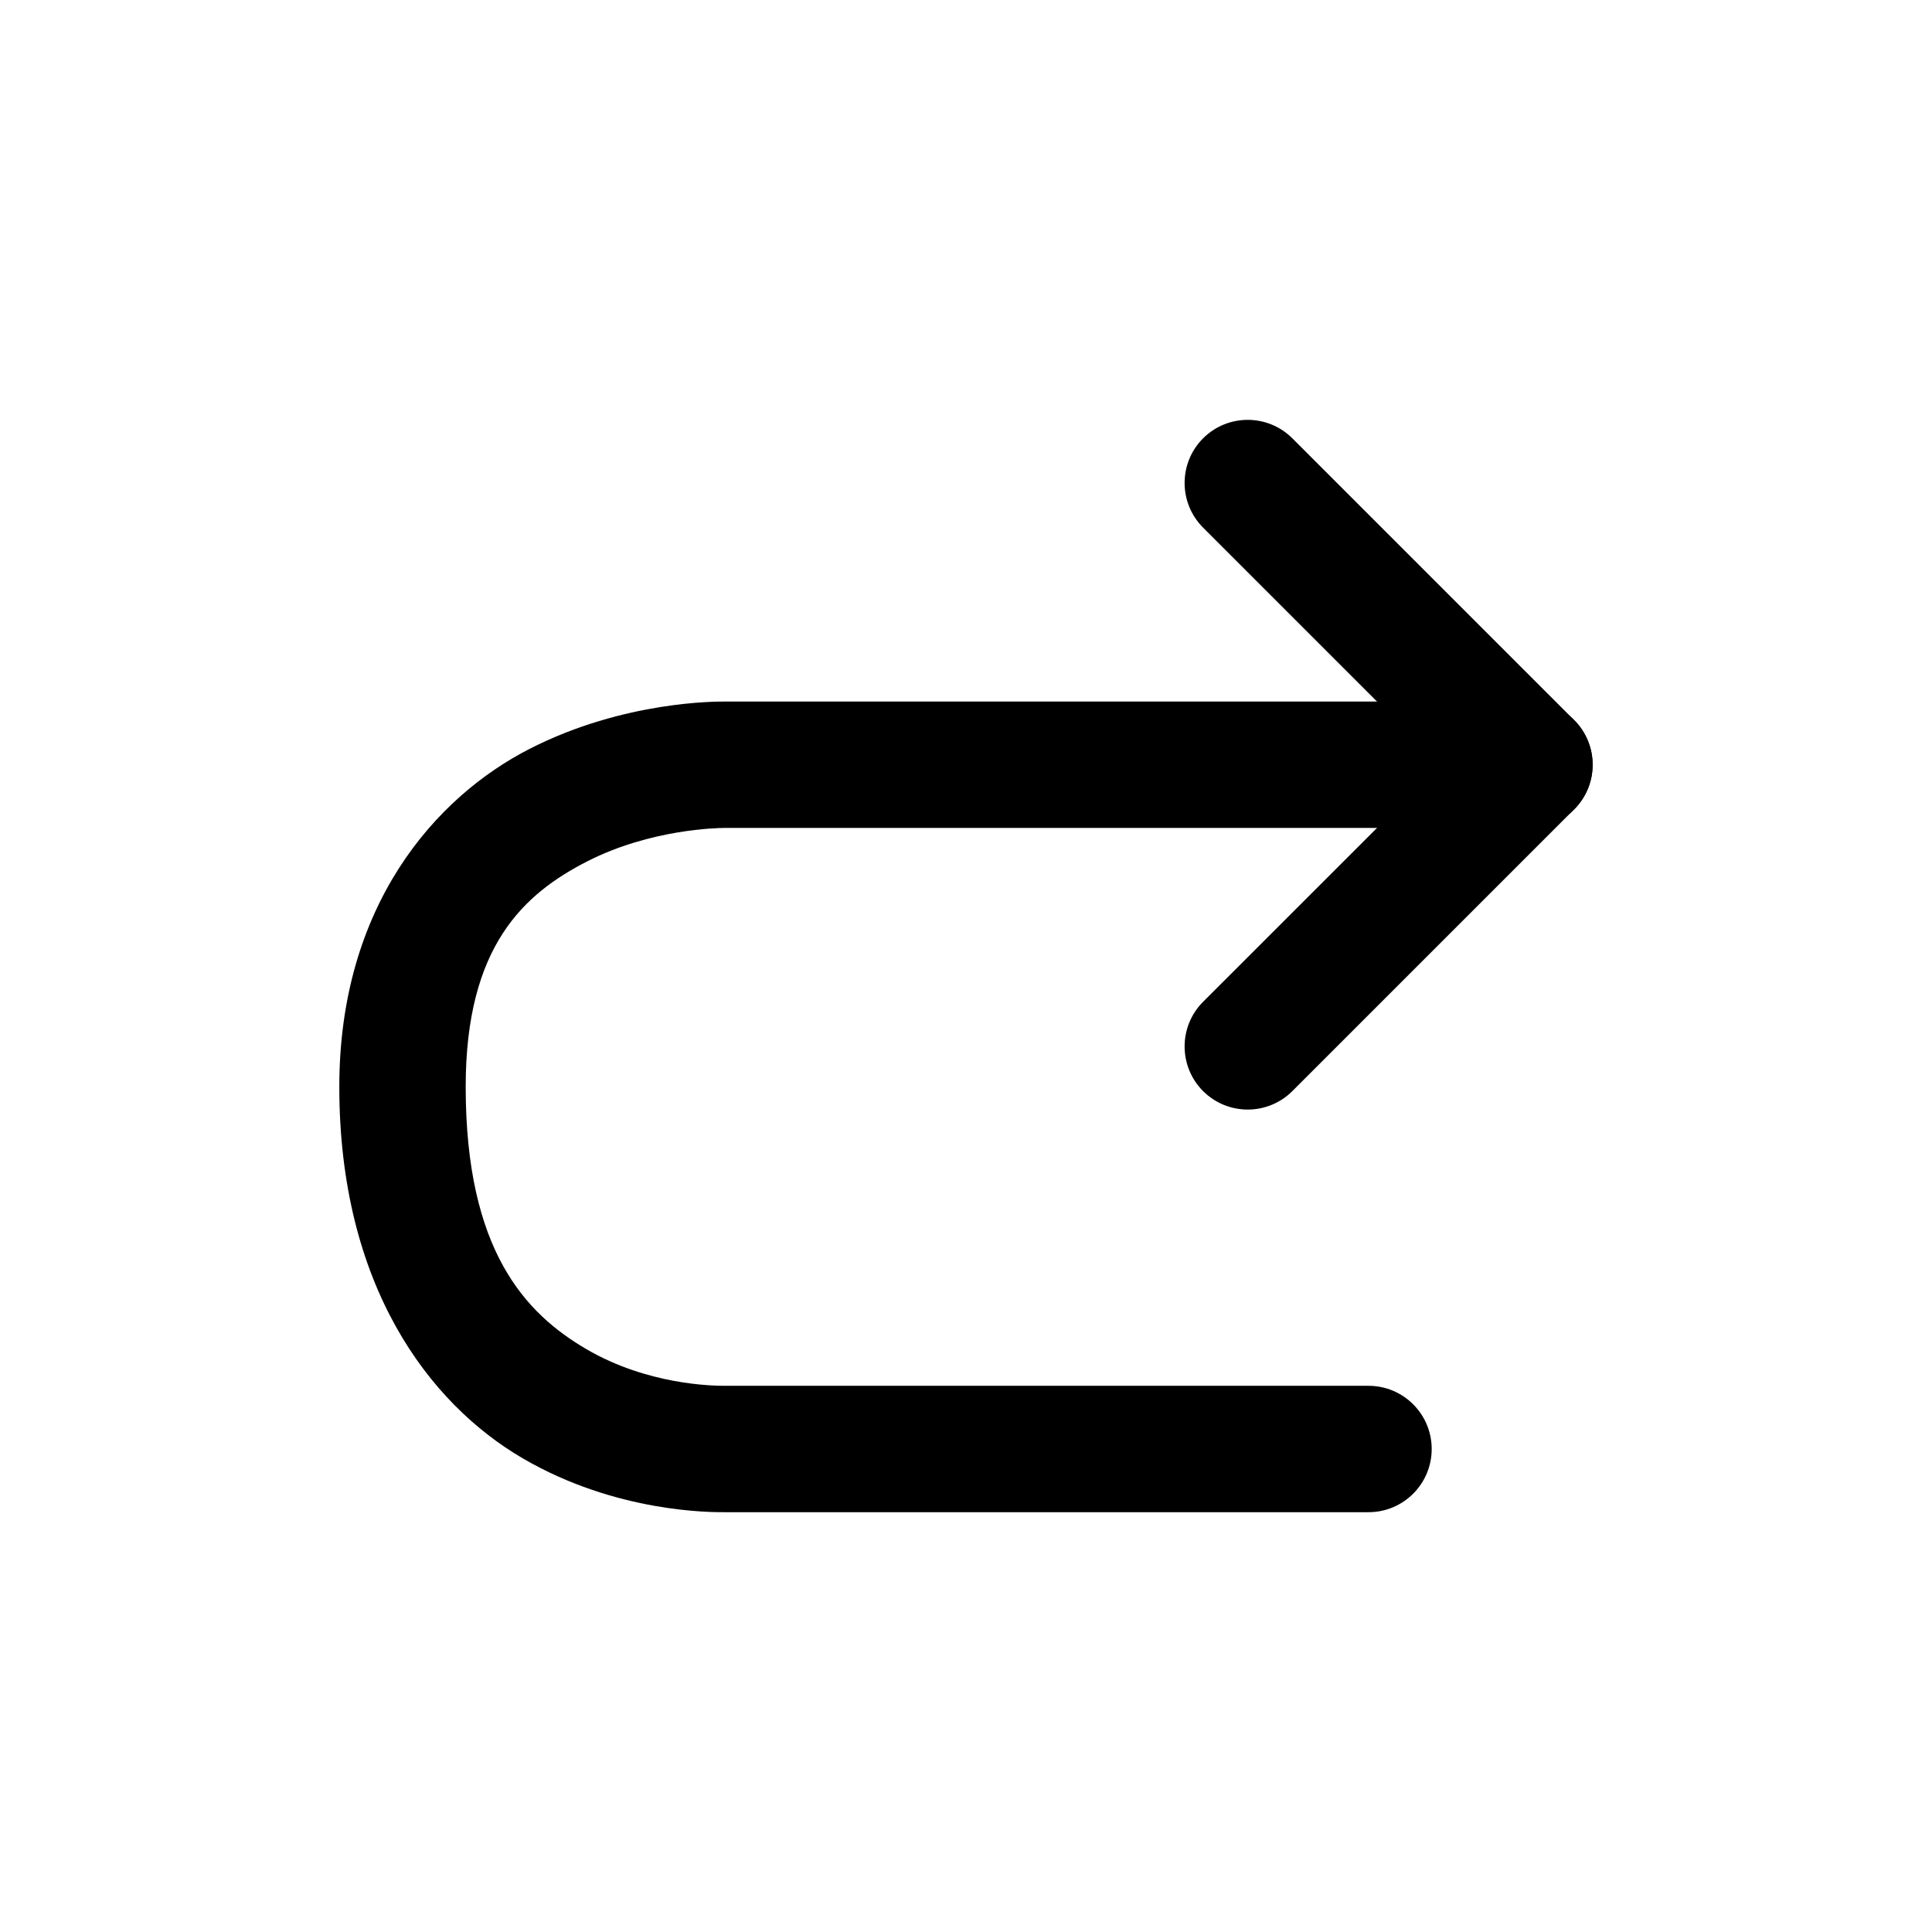
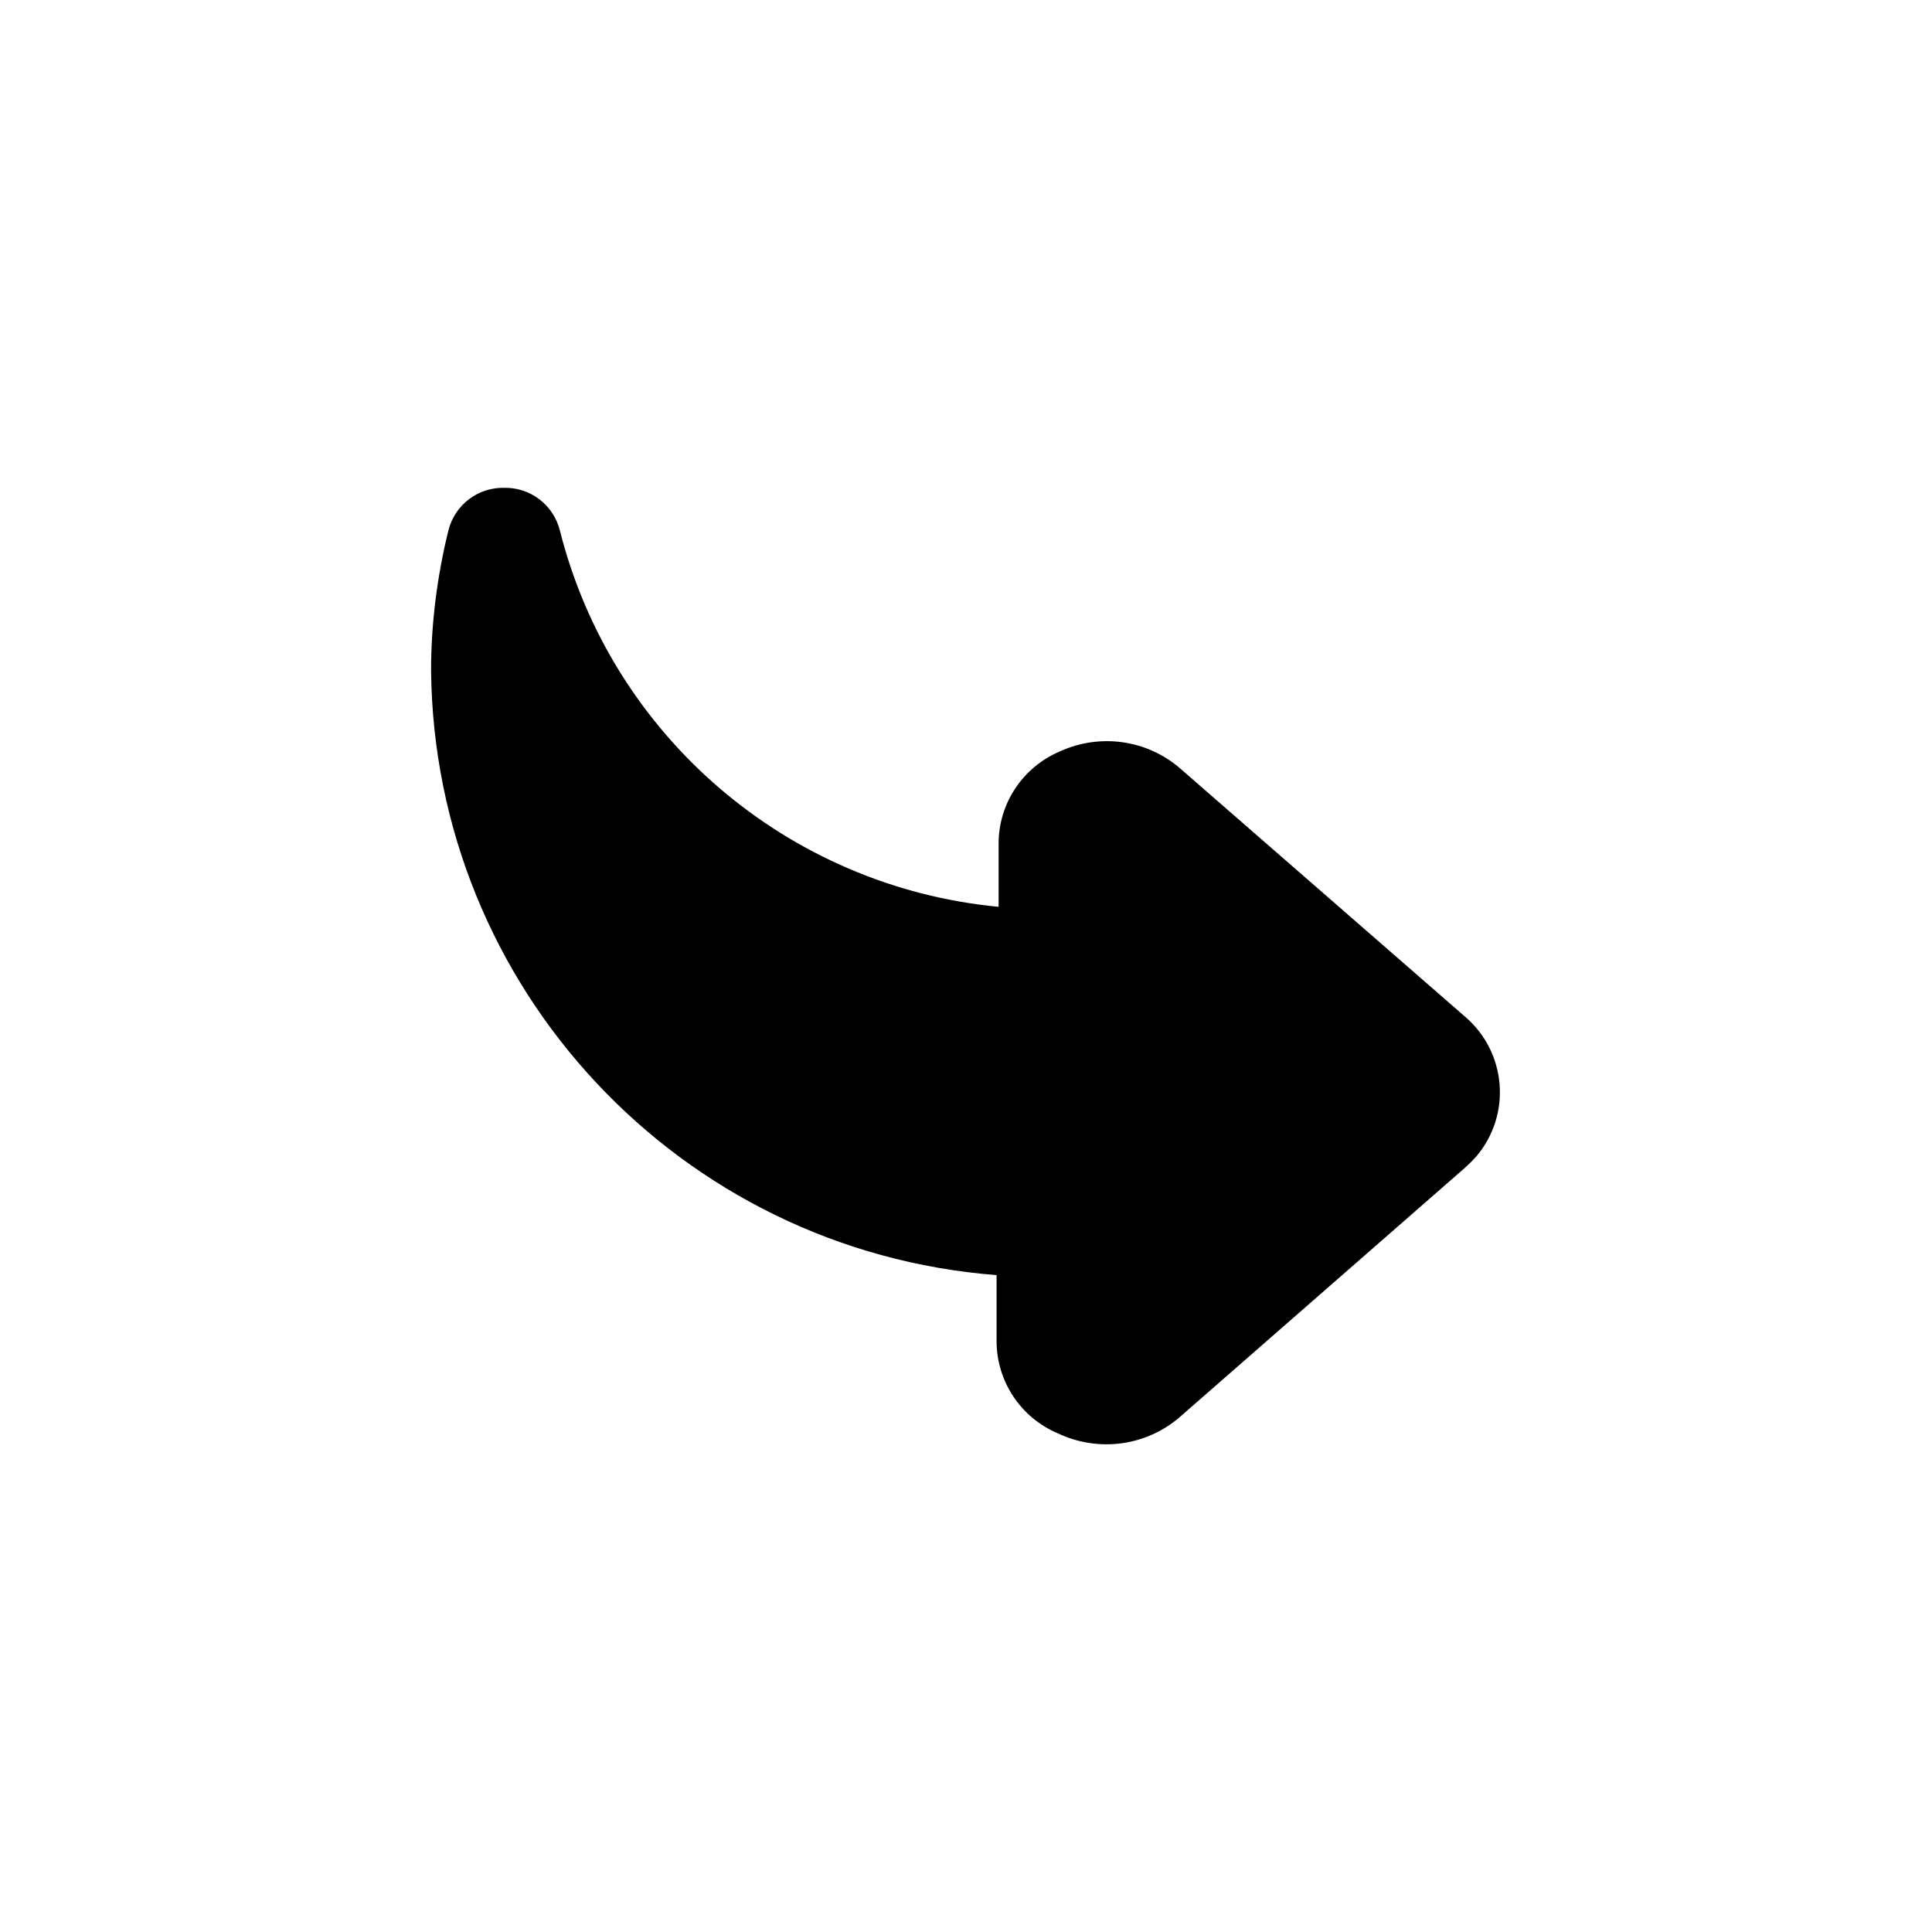
- <svg xmlns="http://www.w3.org/2000/svg" width="24px" height="24px" stroke-width="1.57" viewBox="0 0 24 24" fill="none" color="#000000" version="1.1" id="svg3965">
-   <defs id="defs3969" />
-   <path style="color:#000000;fill:#000000;stroke-linecap:round;stroke-linejoin:round;-inkscape-stroke:none" d="m 9,8.715 c -0.081,0 -1.246,-0.012 -2.418,0.586 C 5.41,9.899 4.215,11.249 4.215,13.5 c 0,2.465 1.11,3.933 2.277,4.615 C 7.659,18.797 8.851,18.785 9,18.785 h 8 A 0.785,0.785 0 0 0 17.785,18 0.785,0.785 0 0 0 17,17.215 H 9 c -0.149,0 -0.957,-0.012 -1.715,-0.455 -0.758,-0.443 -1.5,-1.225 -1.5,-3.26 0,-1.749 0.725,-2.399 1.512,-2.801 C 8.084,10.298 8.919,10.285 9,10.285 H 19 A 0.785,0.785 0 0 0 19.785,9.5 0.785,0.785 0 0 0 19,8.715 Z" id="path3961" />
-   <path style="color:#000000;fill:#000000;stroke-linecap:round;stroke-linejoin:round;-inkscape-stroke:none" d="m 14.945,5.445 a 0.785,0.785 0 0 0 0,1.109 L 17.891,9.5 14.945,12.445 a 0.785,0.785 0 0 0 0,1.109 0.785,0.785 0 0 0 1.109,0 l 3.5,-3.5 a 0.785,0.785 0 0 0 0,-1.109 l -3.5,-3.5 a 0.785,0.785 0 0 0 -1.109,0 z" id="path3963" />
+ <svg xmlns="http://www.w3.org/2000/svg" version="1.1" id="Layer_1" x="0px" y="0px" viewBox="0 0 48 48" style="enable-background:new 0 0 48 48;" xml:space="preserve">
+   <g>
+     <g>
+       <g>
+         <g>
+           <g>
+             <path d="M12.51,12.12c0.66-0.02,1.24,0.42,1.4,1.06c1.29,5.11,5.66,8.85,10.9,9.35v-1.57c0-1,0.6-1.9,1.52-2.29       c1-0.46,2.18-0.29,3,0.43l7.07,6.16c1.03,0.88,1.16,2.43,0.28,3.47c-0.09,0.1-0.18,0.19-0.28,0.28l-7.07,6.18       c-0.84,0.74-2.04,0.9-3.05,0.42c-0.92-0.39-1.52-1.29-1.52-2.29v-1.64c-7.87-0.61-13.97-7.13-14.05-15.02       c0-1.17,0.15-2.34,0.43-3.48c0.16-0.64,0.74-1.08,1.4-1.06H12.51z" />
+           </g>
+         </g>
+       </g>
+     </g>
+   </g>
</svg>
